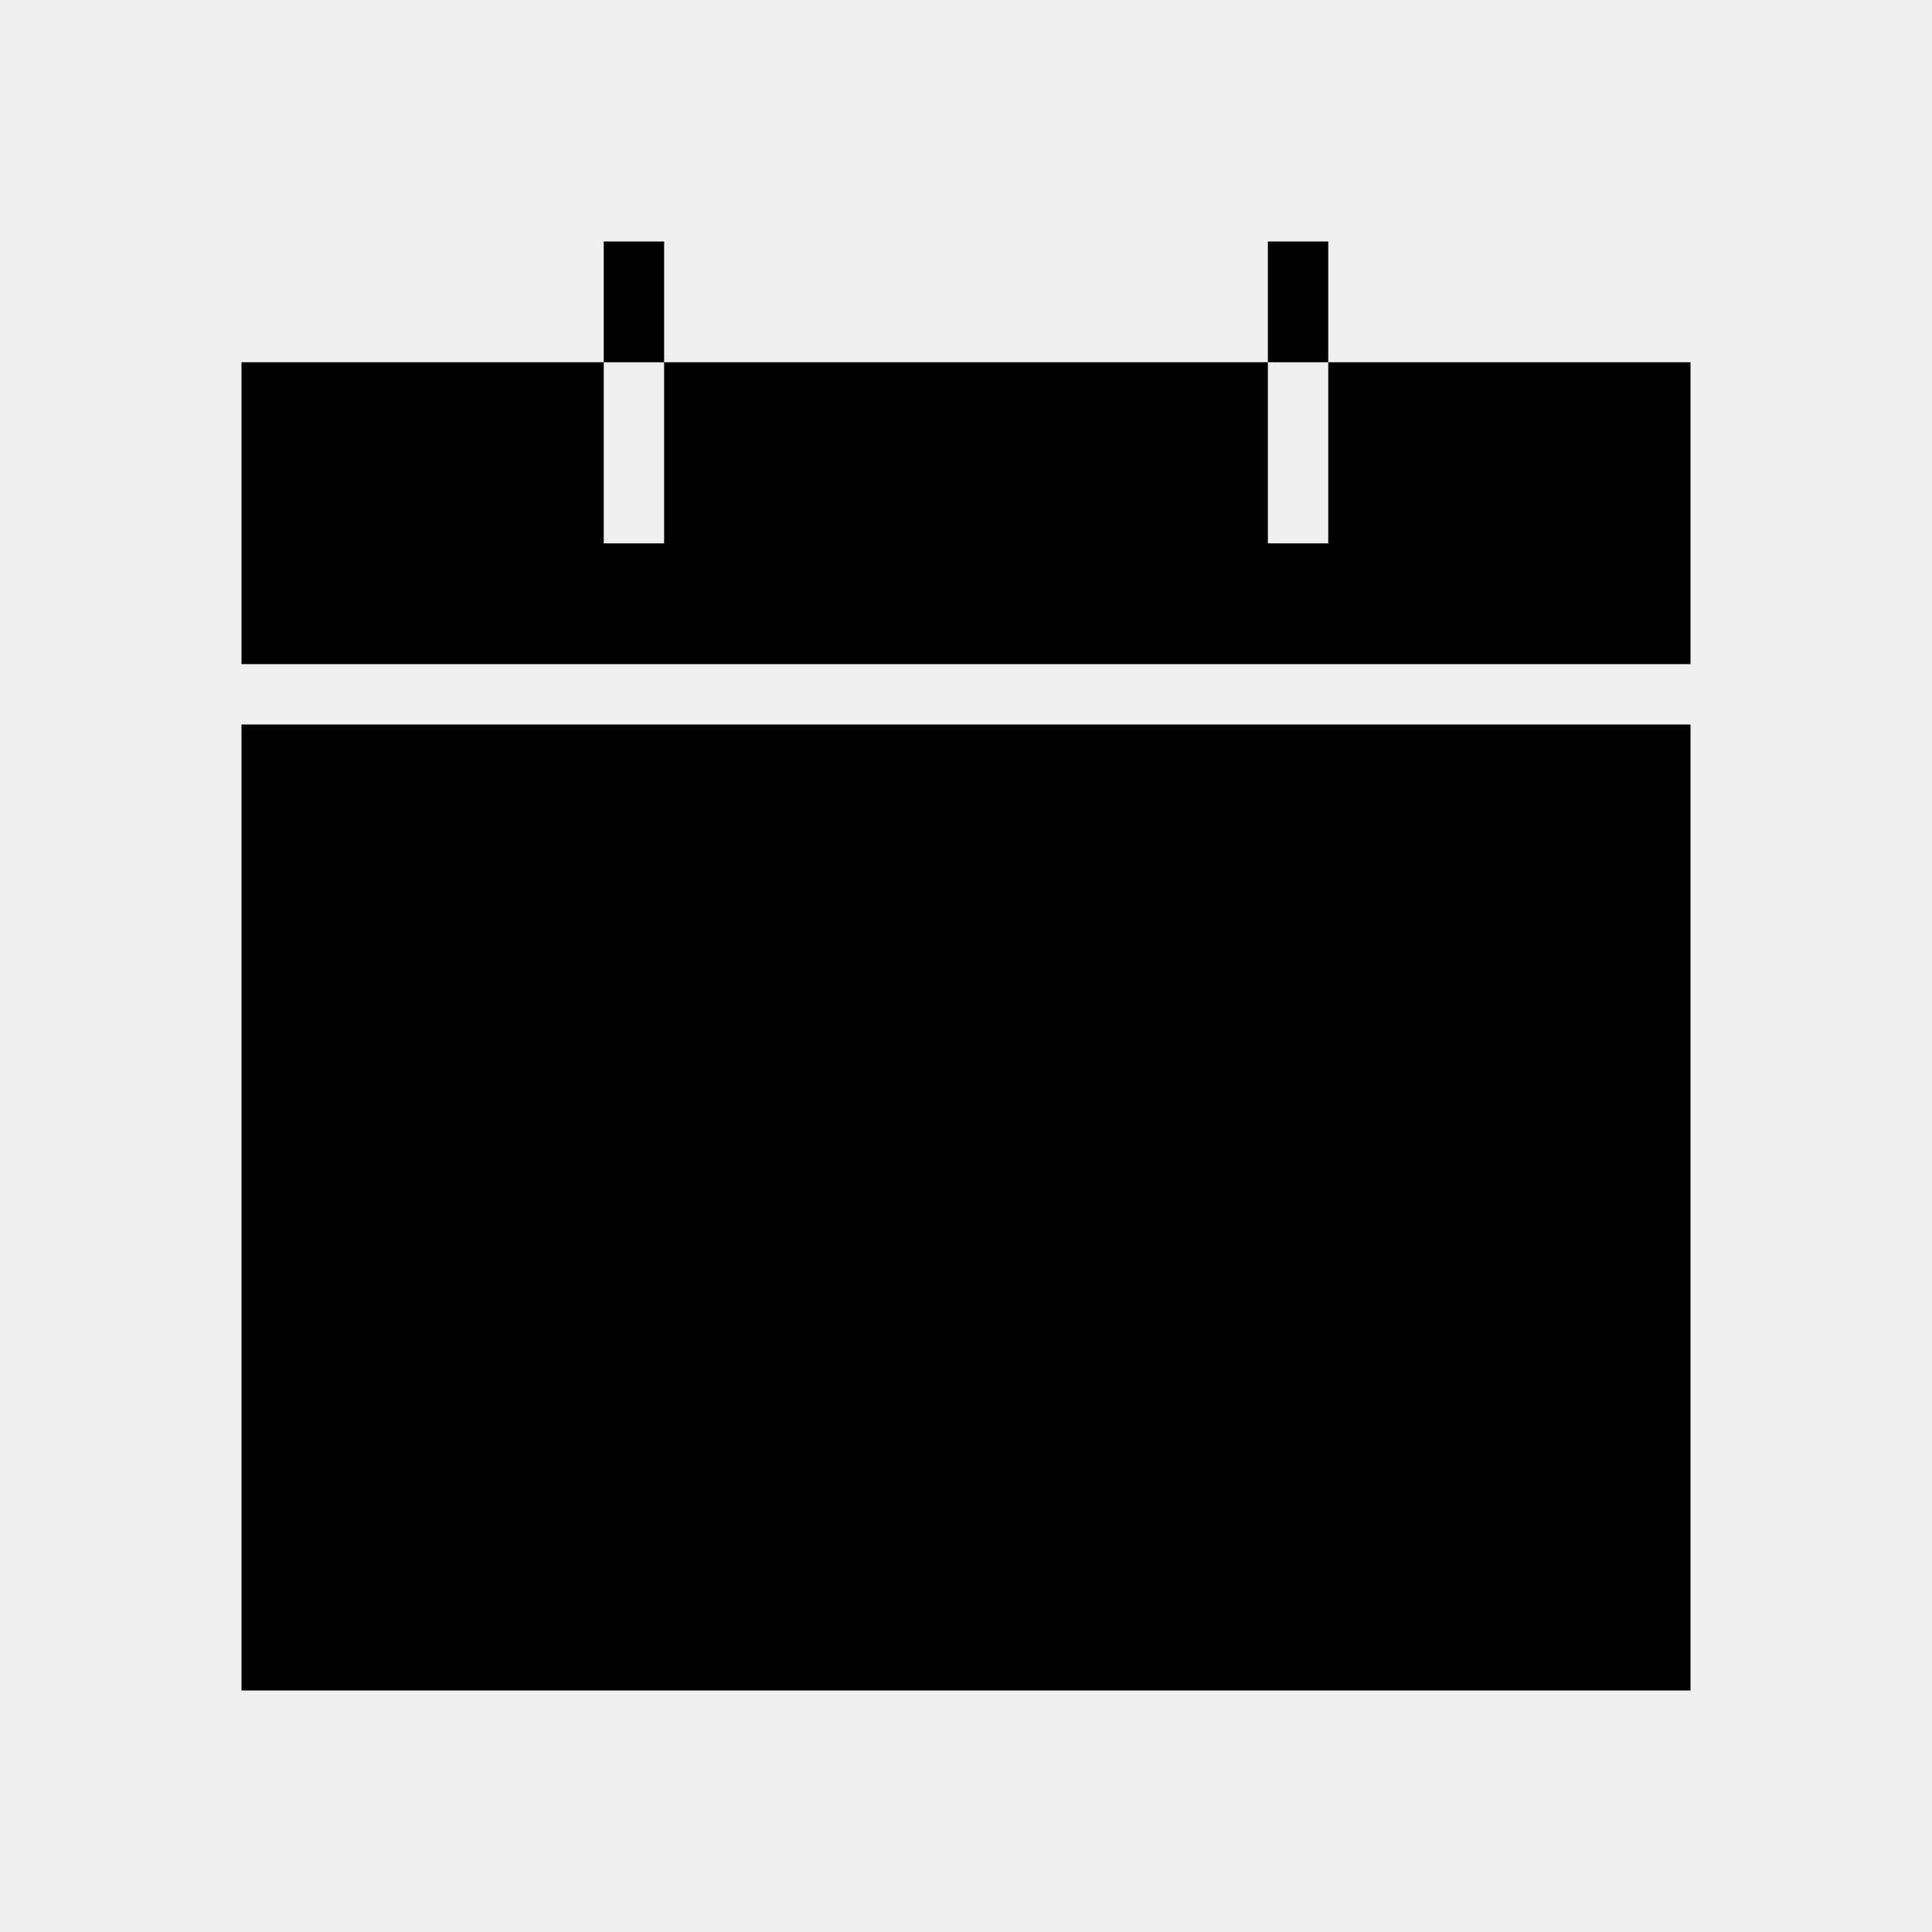
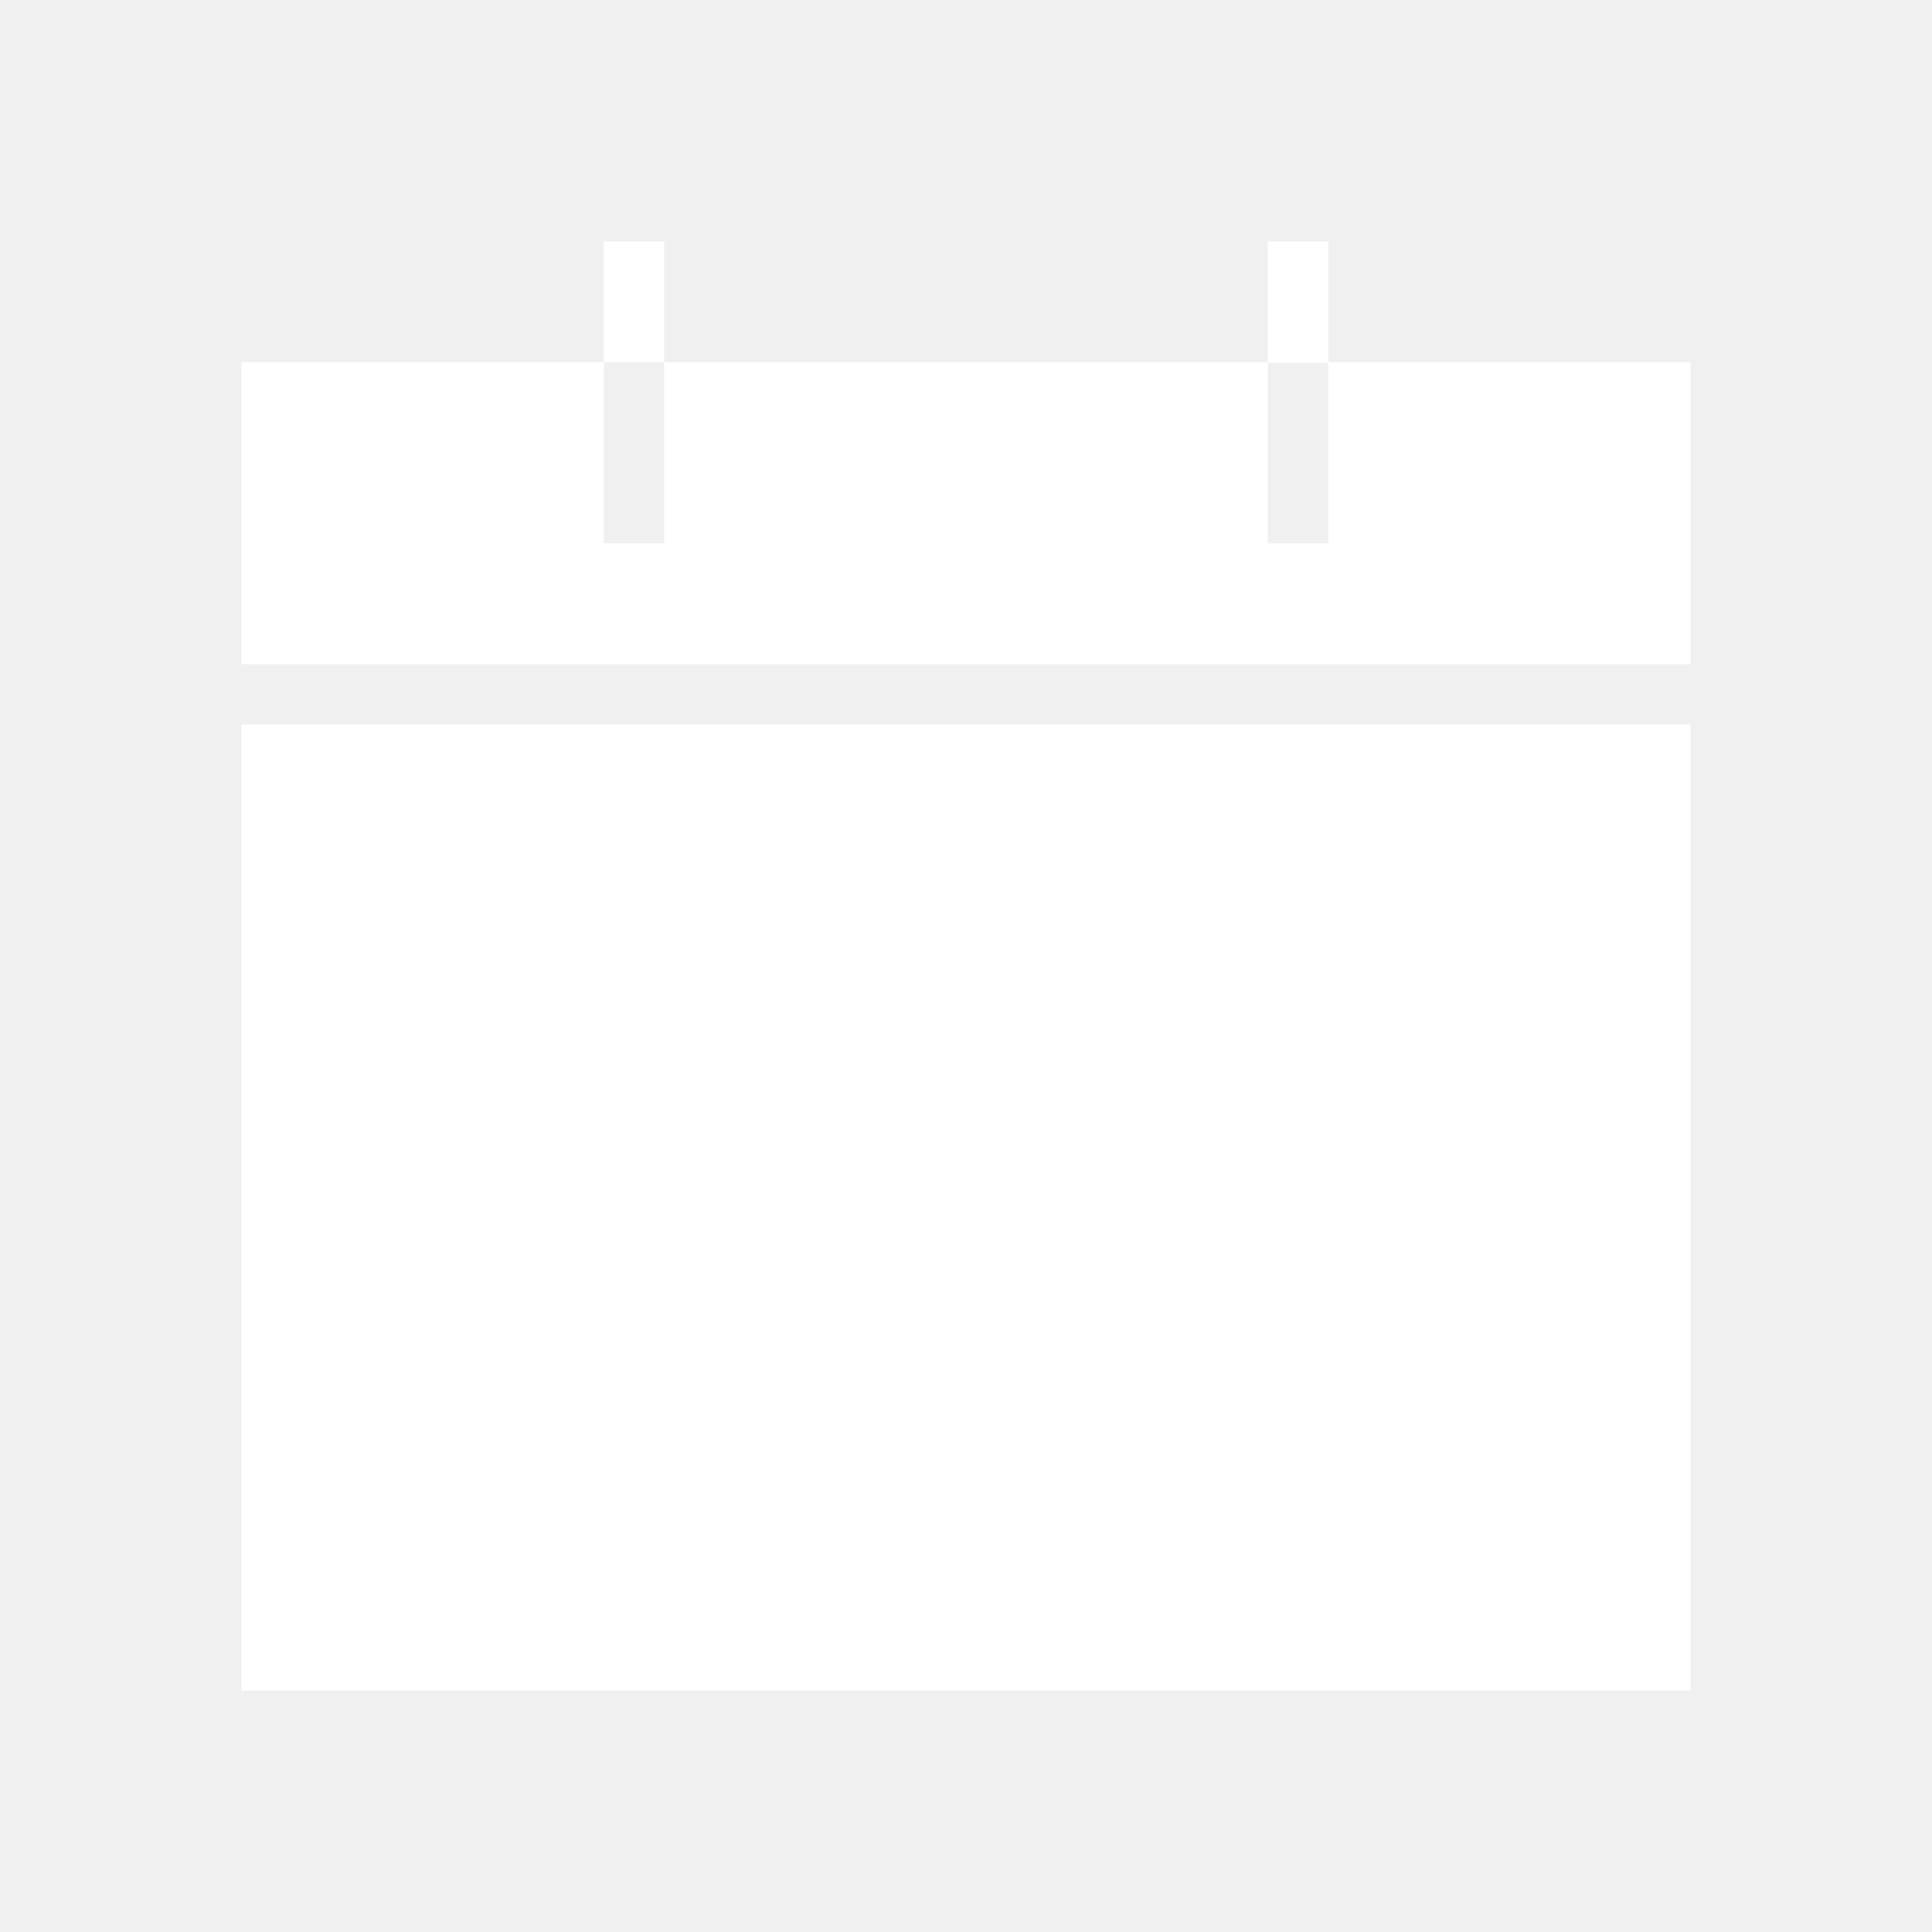
<svg xmlns="http://www.w3.org/2000/svg" height="512px" id="Layer_1" style="enable-background:new 0 0 512 512;" version="1.1" viewBox="0 0 512 512" width="512px" xml:space="preserve">
-   <g>
-     <rect height="256" width="384" x="64" y="192" />
-     <polygon points="448,96 352,96 352,144 336,144 336,96 176,96 176,144 160,144 160,96 64,96 64,176 448,176  " />
-     <rect height="32" width="16" x="160" y="64" />
-     <rect height="32" width="16" x="336" y="64" />
+   <defs id="defs15" />
+   <g id="g3">
+     <rect height="256" width="384" x="64" y="192" id="rect5" style="fill:#ffffff;fill-opacity:1" />
+     <polygon points="448,96 352,96 352,144 336,144 336,96 176,96 176,144 160,144 160,96 64,96 64,176 448,176  " id="polygon7" style="fill:#ffffff;fill-opacity:1" />
+     <rect height="32" width="16" x="160" y="64" id="rect9" style="fill:#ffffff;fill-opacity:1" />
+     <rect height="32.1" width="16" x="336" y="64" id="rect11" style="fill:#ffffff;fill-opacity:1" />
  </g>
</svg>
